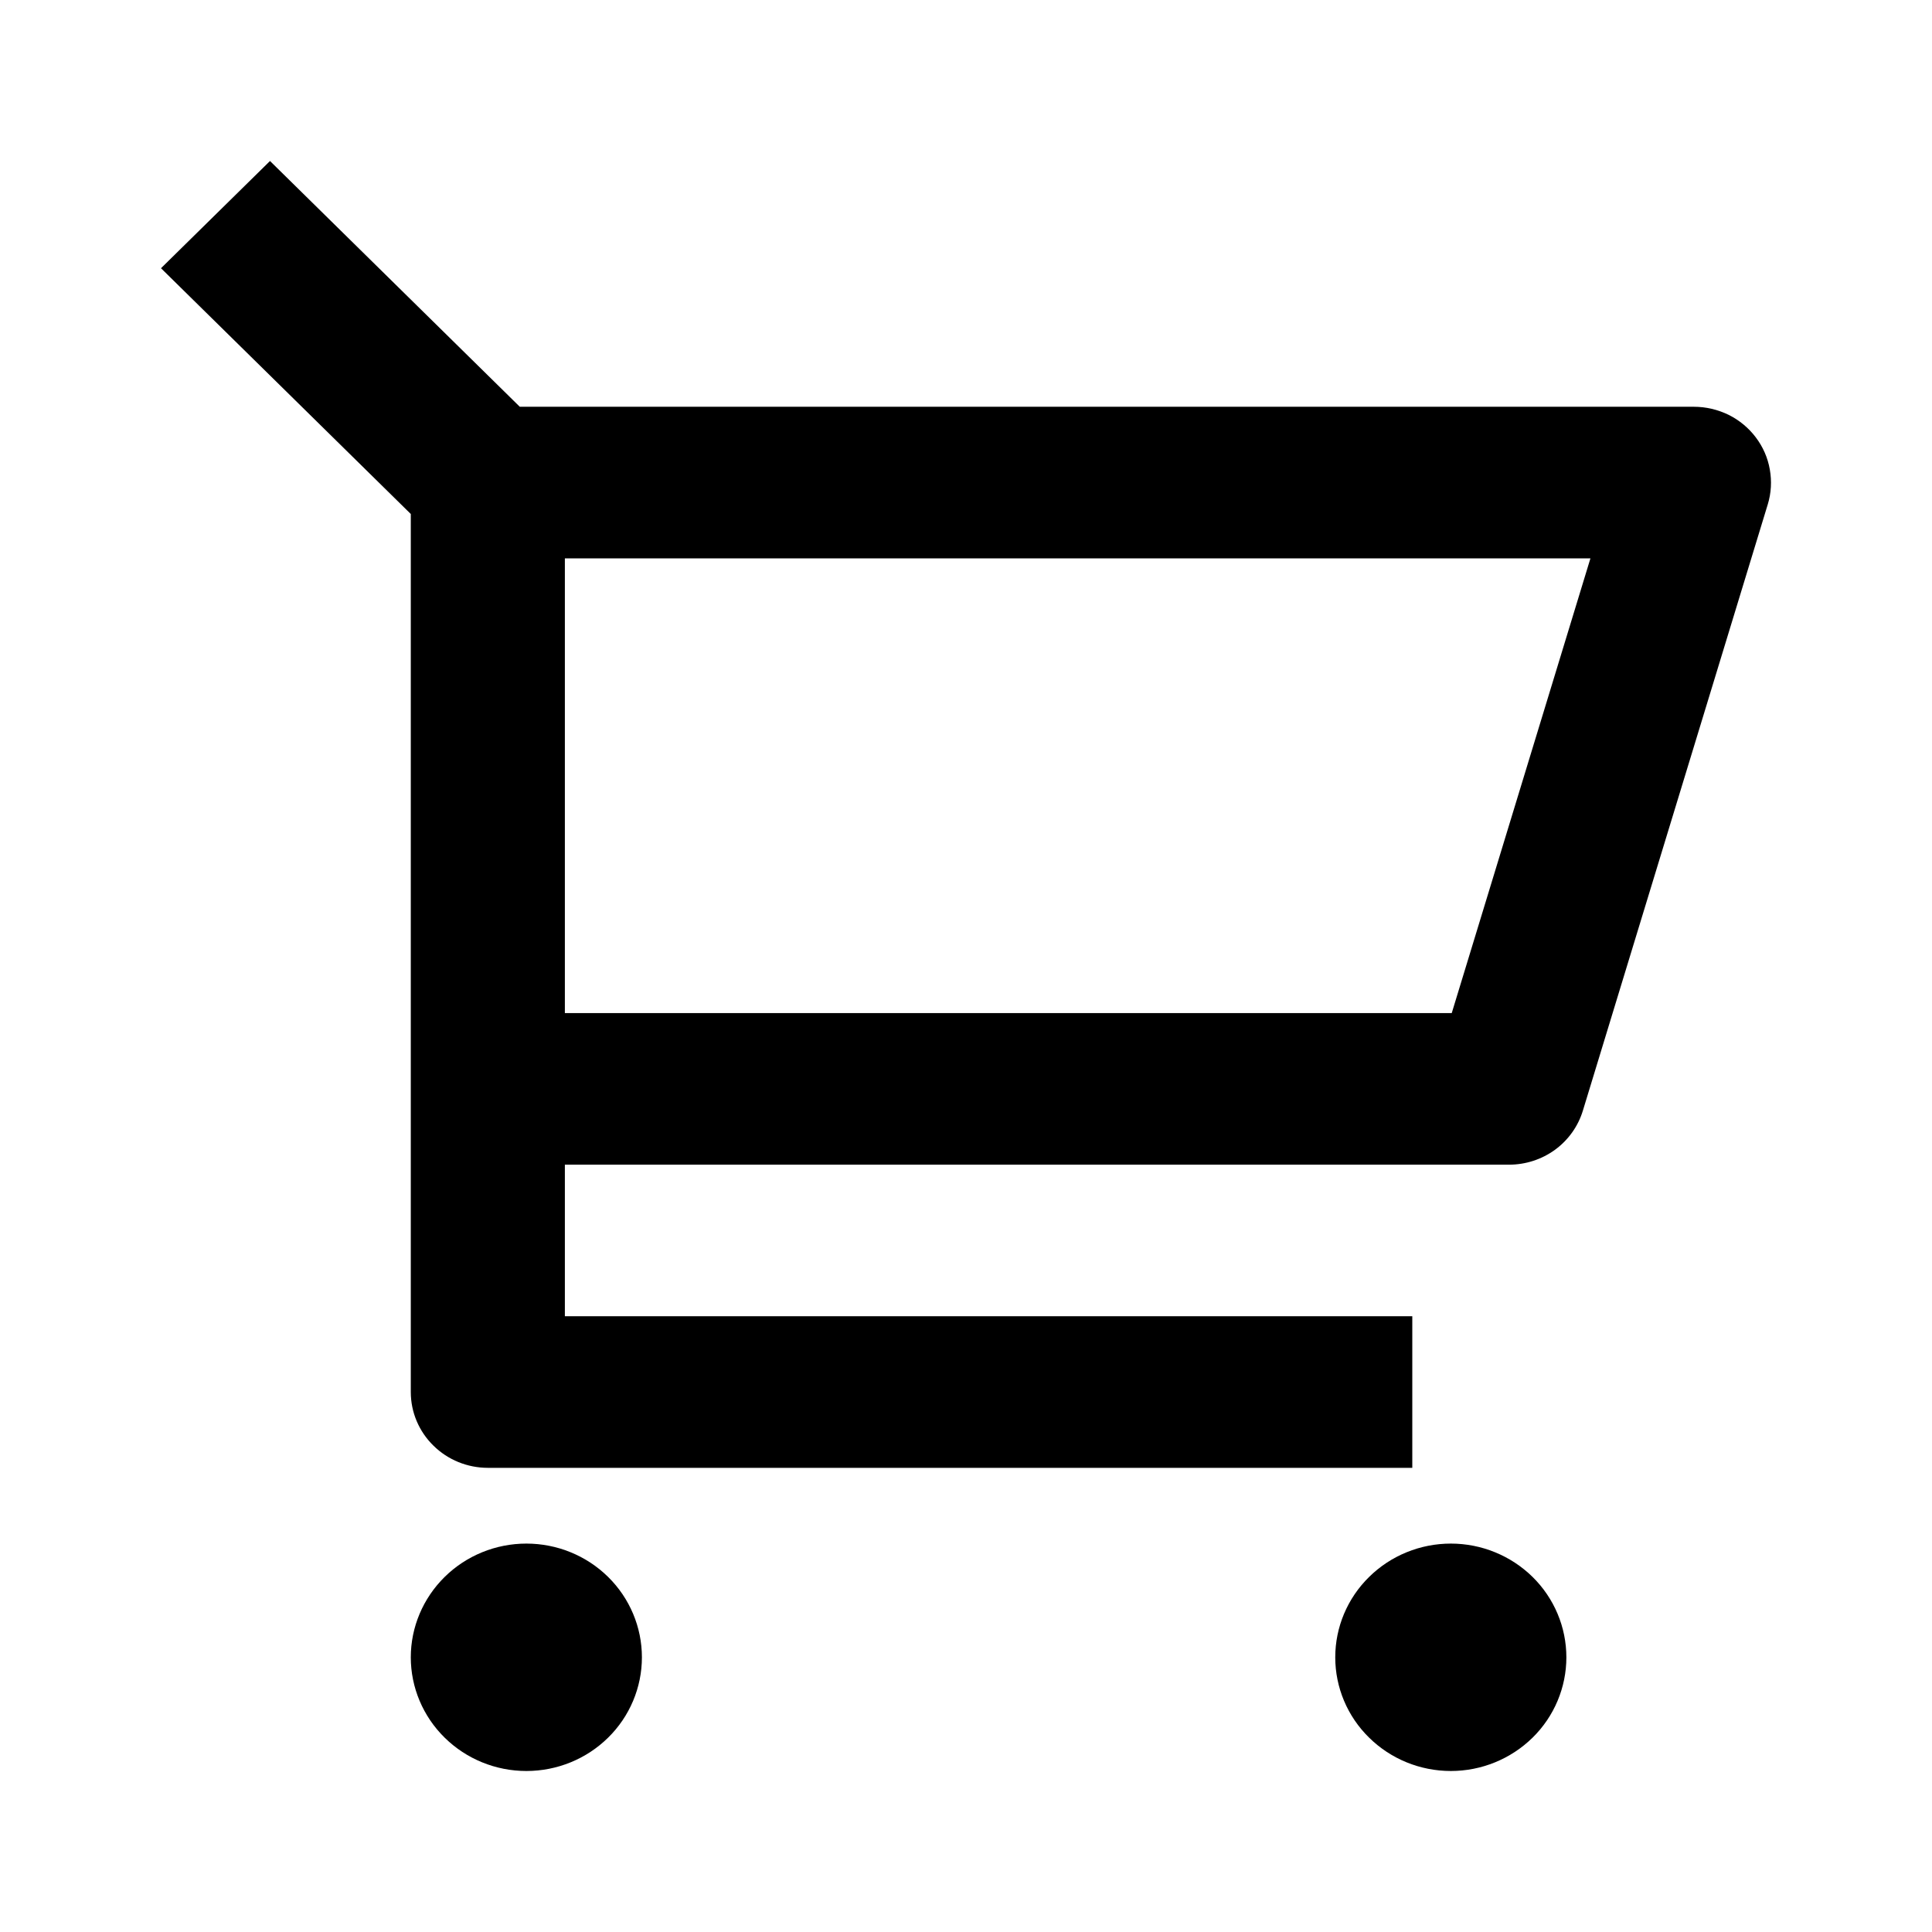
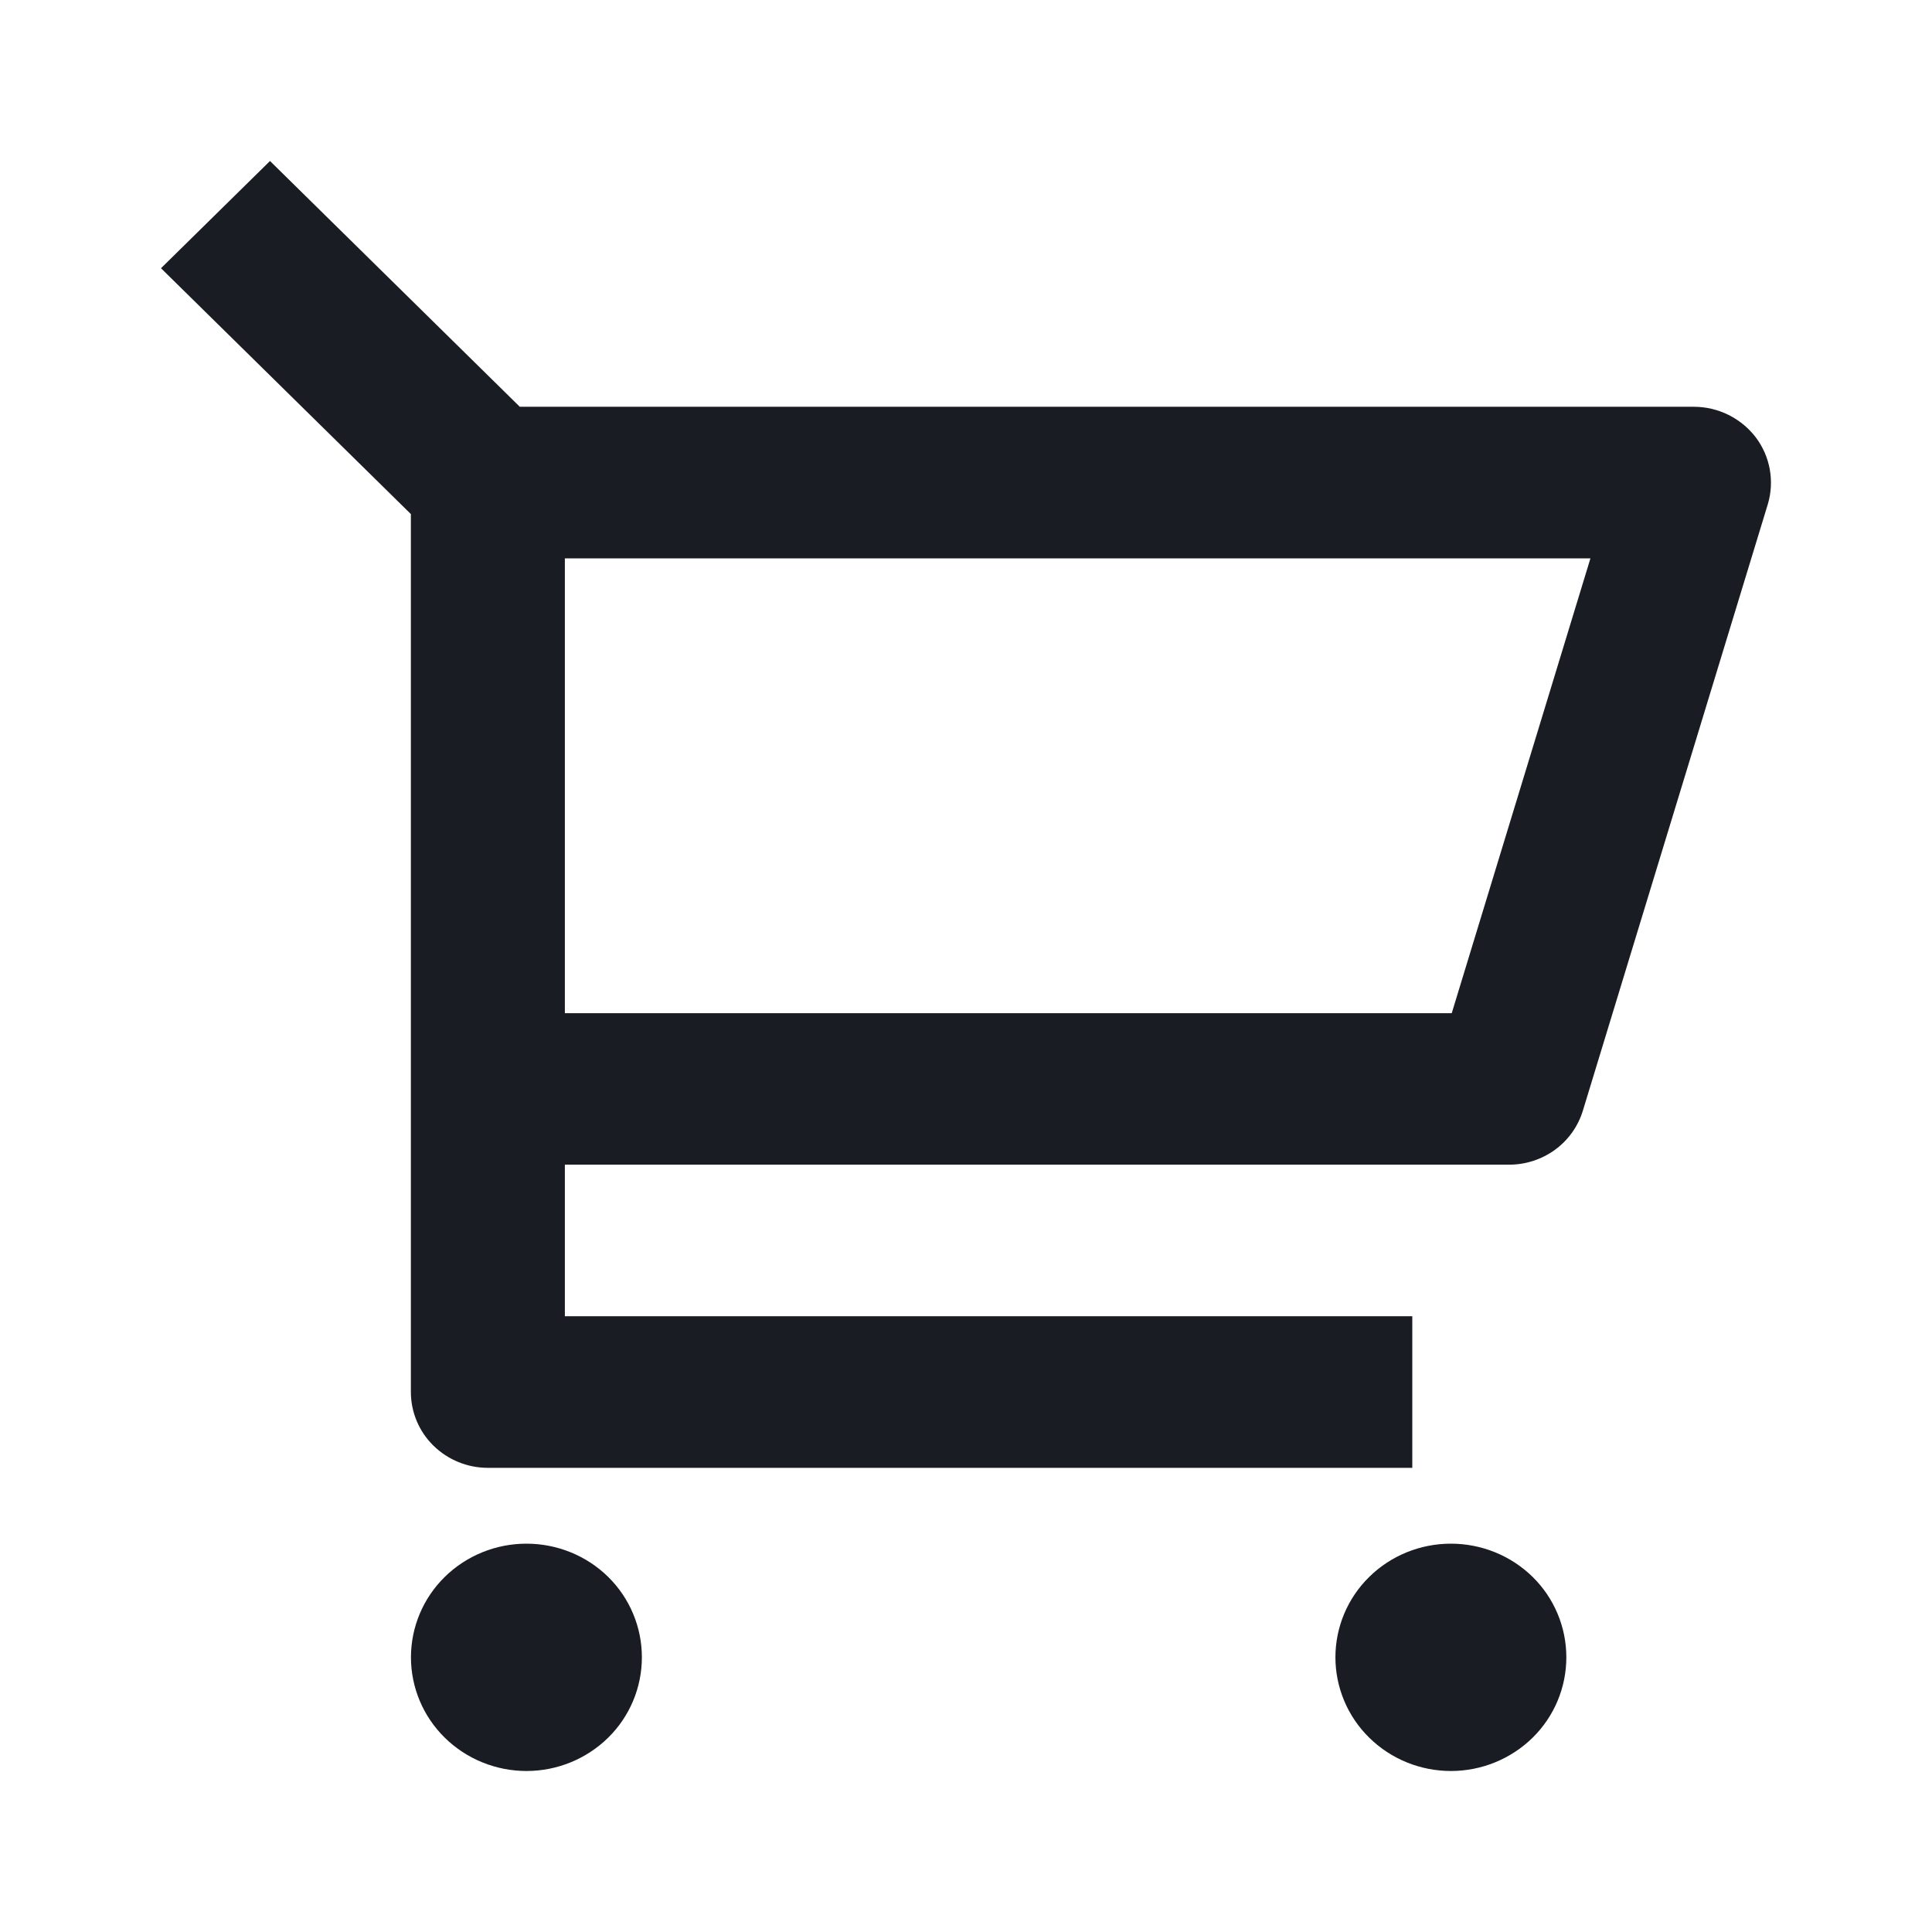
- <svg xmlns="http://www.w3.org/2000/svg" width="24" height="24" viewBox="0 0 24 24">
-   <g id="basket">
-     <path id="Vector" d="M5.103 6.385L2 3.332L3.354 2L6.457 5.053H21.043C21.192 5.053 21.339 5.088 21.473 5.153C21.606 5.219 21.722 5.315 21.811 5.433C21.9 5.55 21.96 5.687 21.985 5.831C22.011 5.976 22.003 6.124 21.96 6.265L19.663 13.797C19.604 13.991 19.483 14.161 19.318 14.282C19.152 14.403 18.952 14.468 18.746 14.468H7.017V16.351H17.544V18.234H6.06C5.807 18.234 5.563 18.135 5.384 17.958C5.204 17.782 5.103 17.542 5.103 17.293V6.385ZM7.017 6.936V12.585H18.034L19.757 6.936H7.017ZM6.539 22C6.158 22 5.793 21.851 5.524 21.586C5.255 21.322 5.103 20.962 5.103 20.588C5.103 20.213 5.255 19.854 5.524 19.589C5.793 19.324 6.158 19.175 6.539 19.175C6.92 19.175 7.285 19.324 7.554 19.589C7.823 19.854 7.974 20.213 7.974 20.588C7.974 20.962 7.823 21.322 7.554 21.586C7.285 21.851 6.92 22 6.539 22ZM18.023 22C17.642 22 17.277 21.851 17.008 21.586C16.738 21.322 16.587 20.962 16.587 20.588C16.587 20.213 16.738 19.854 17.008 19.589C17.277 19.324 17.642 19.175 18.023 19.175C18.403 19.175 18.768 19.324 19.038 19.589C19.307 19.854 19.458 20.213 19.458 20.588C19.458 20.962 19.307 21.322 19.038 21.586C18.768 21.851 18.403 22 18.023 22Z" />
-   </g>
+ <svg xmlns="http://www.w3.org/2000/svg" width="24" height="24" fill="none">
+   <path fill="#191C22" d="M5.103 6.385 2 3.332 3.354 2l3.103 3.053h14.586a.97.97 0 0 1 .768.38.935.935 0 0 1 .149.832l-2.297 7.532a.941.941 0 0 1-.345.485.967.967 0 0 1-.572.186H7.017v1.883h10.527v1.883H6.06a.965.965 0 0 1-.676-.276.934.934 0 0 1-.28-.665V6.384Zm1.914.551v5.65h11.017l1.723-5.65H7.017ZM6.54 22c-.38 0-.746-.149-1.015-.414a1.4 1.4 0 0 1-.42-.998 1.4 1.4 0 0 1 .42-.999c.27-.265.634-.413 1.015-.413.38 0 .746.148 1.015.413a1.4 1.4 0 0 1 0 1.997c-.27.265-.634.414-1.015.414Zm11.484 0c-.381 0-.746-.149-1.015-.414a1.4 1.4 0 0 1-.42-.998 1.4 1.4 0 0 1 .42-.999c.269-.265.634-.413 1.015-.413.38 0 .745.148 1.015.413a1.4 1.4 0 0 1 0 1.997c-.27.265-.635.414-1.015.414Z" />
</svg>
